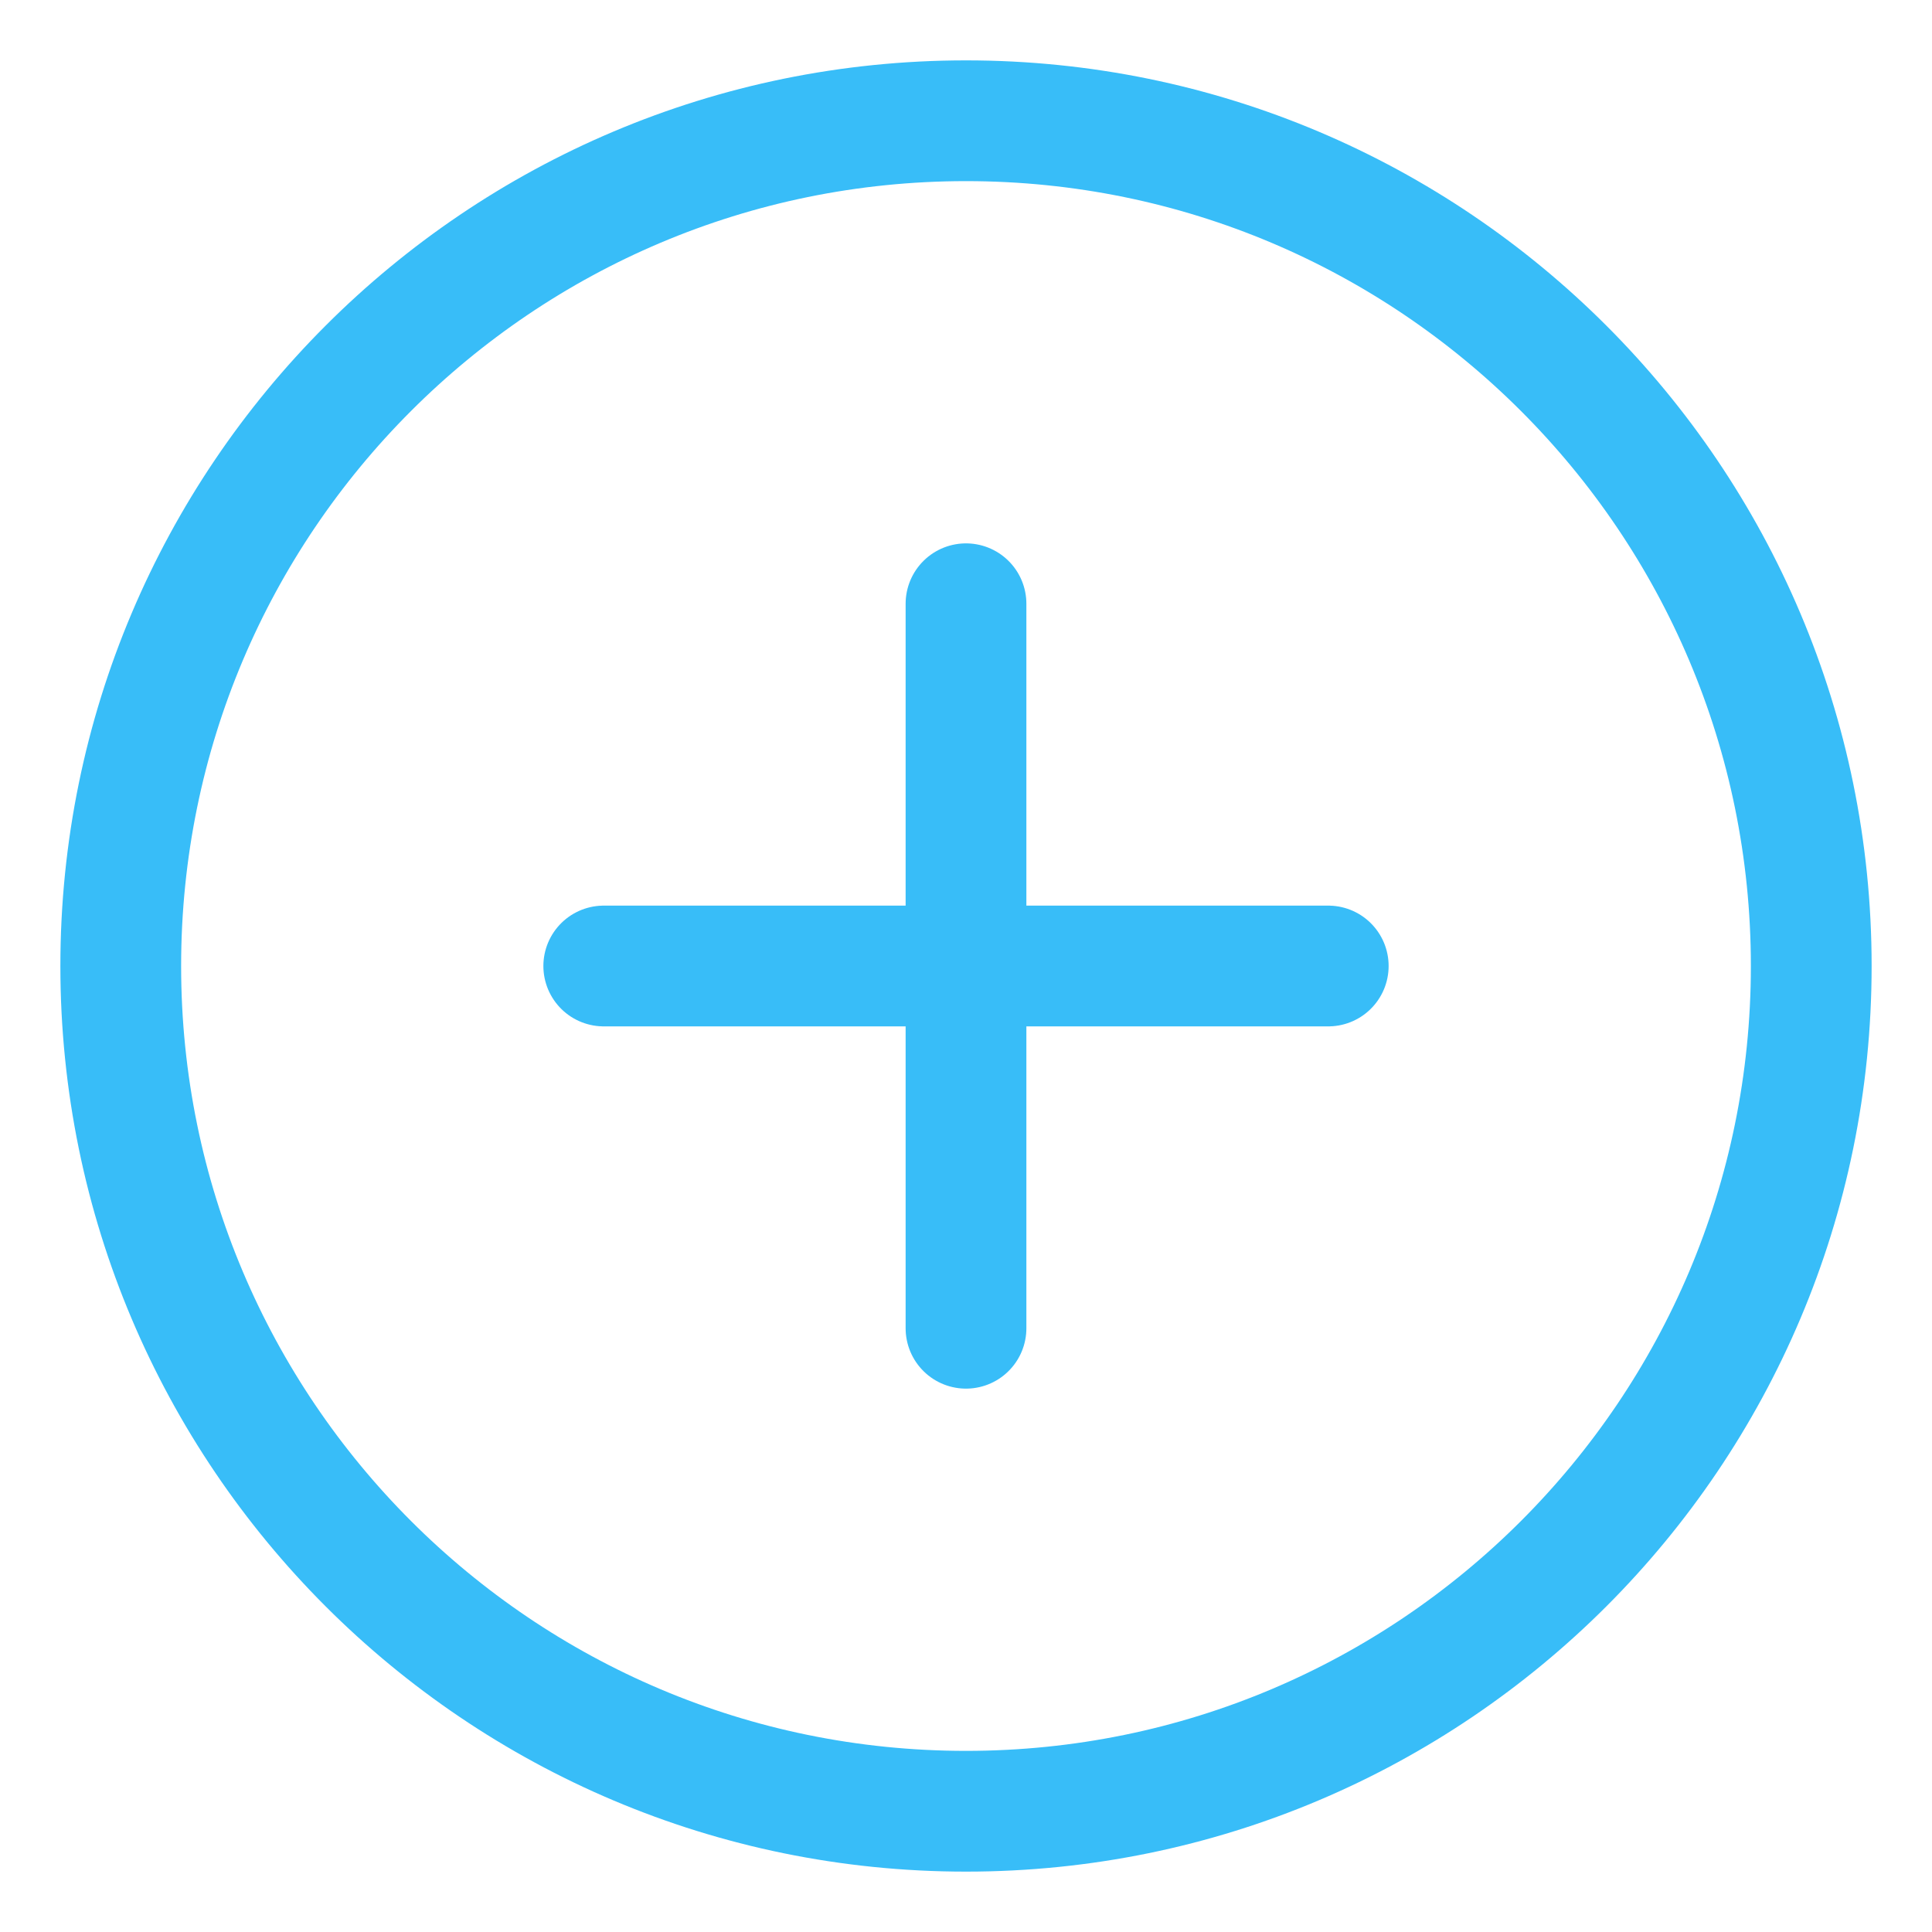
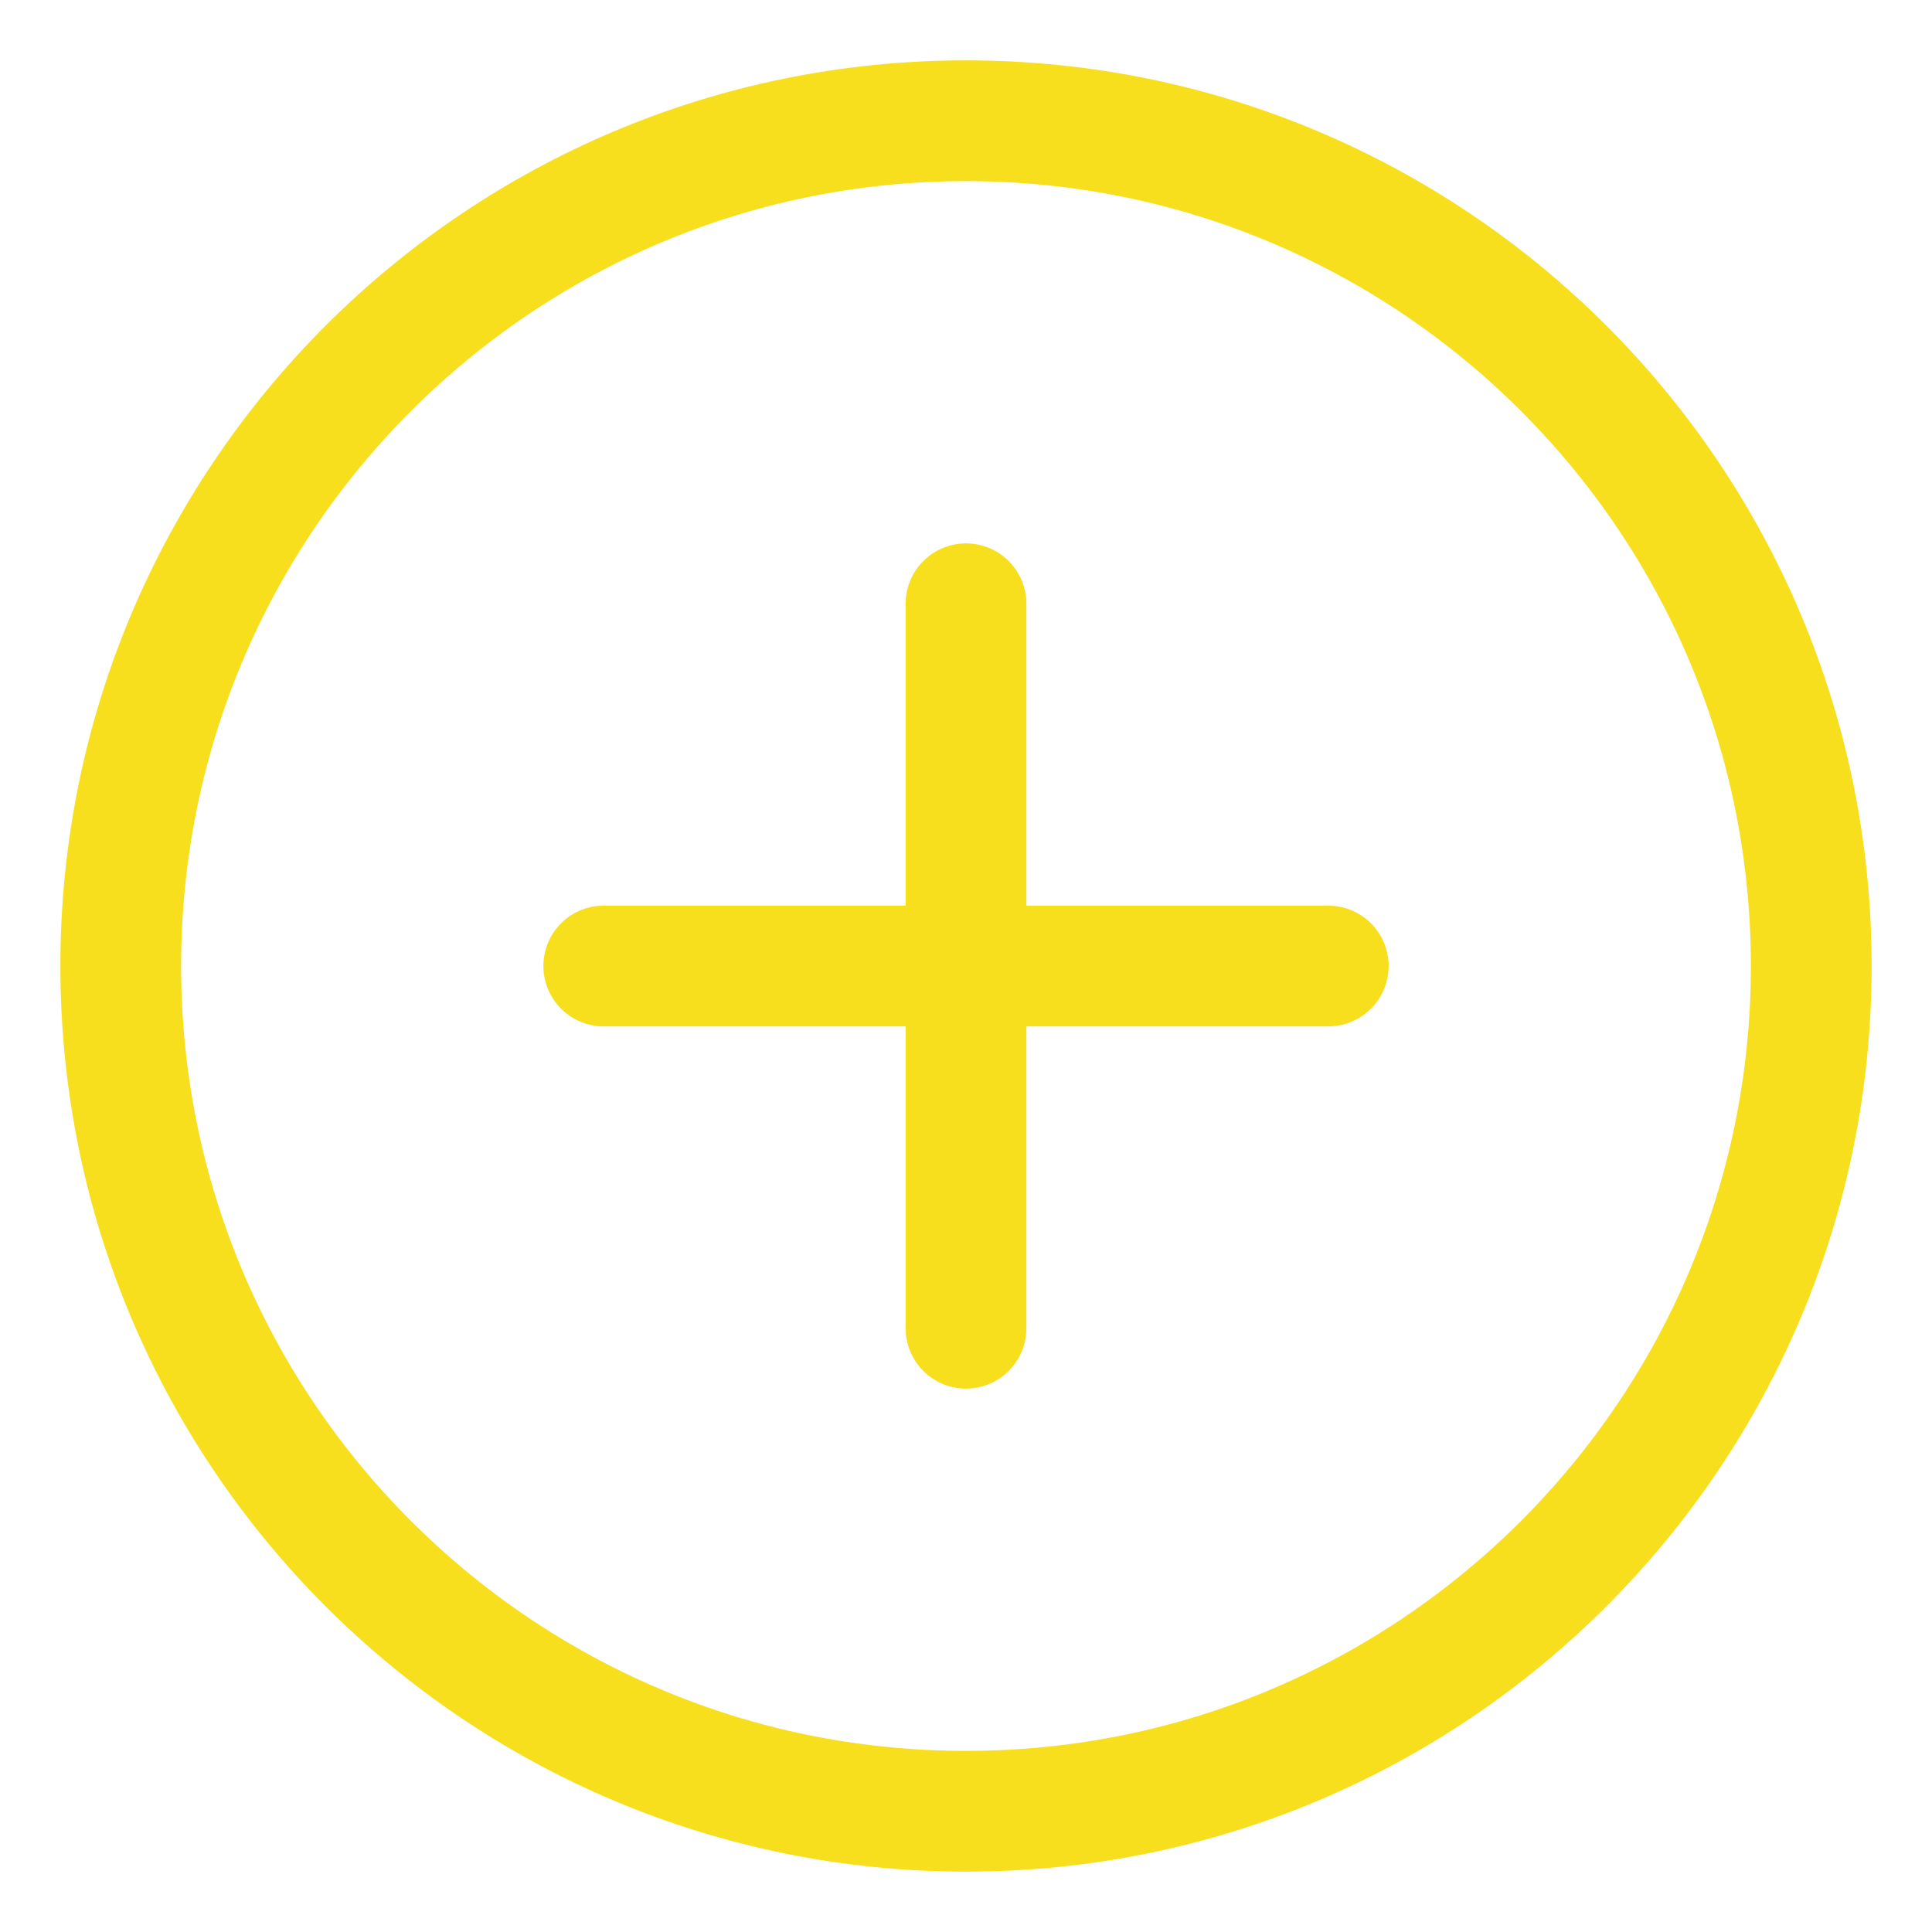
- <svg xmlns="http://www.w3.org/2000/svg" viewBox="0 0 32 32" fill="#38bdf8">
-   <circle cx="16" cy="16" r="14" fill="none" stroke="#38bdf8" stroke-width="2" />
-   <path d="M10 16h12M16 10v12" stroke="#38bdf8" stroke-width="2" stroke-linecap="round" />
+ <svg xmlns="http://www.w3.org/2000/svg" viewBox="0 0 32 32" fill="#F7DF1E">
+   <circle cx="16" cy="16" r="14" fill="none" stroke="#F7DF1E" stroke-width="2" />
+   <path d="M10 16h12M16 10v12" stroke="#F7DF1E" stroke-width="2" stroke-linecap="round" />
</svg>
